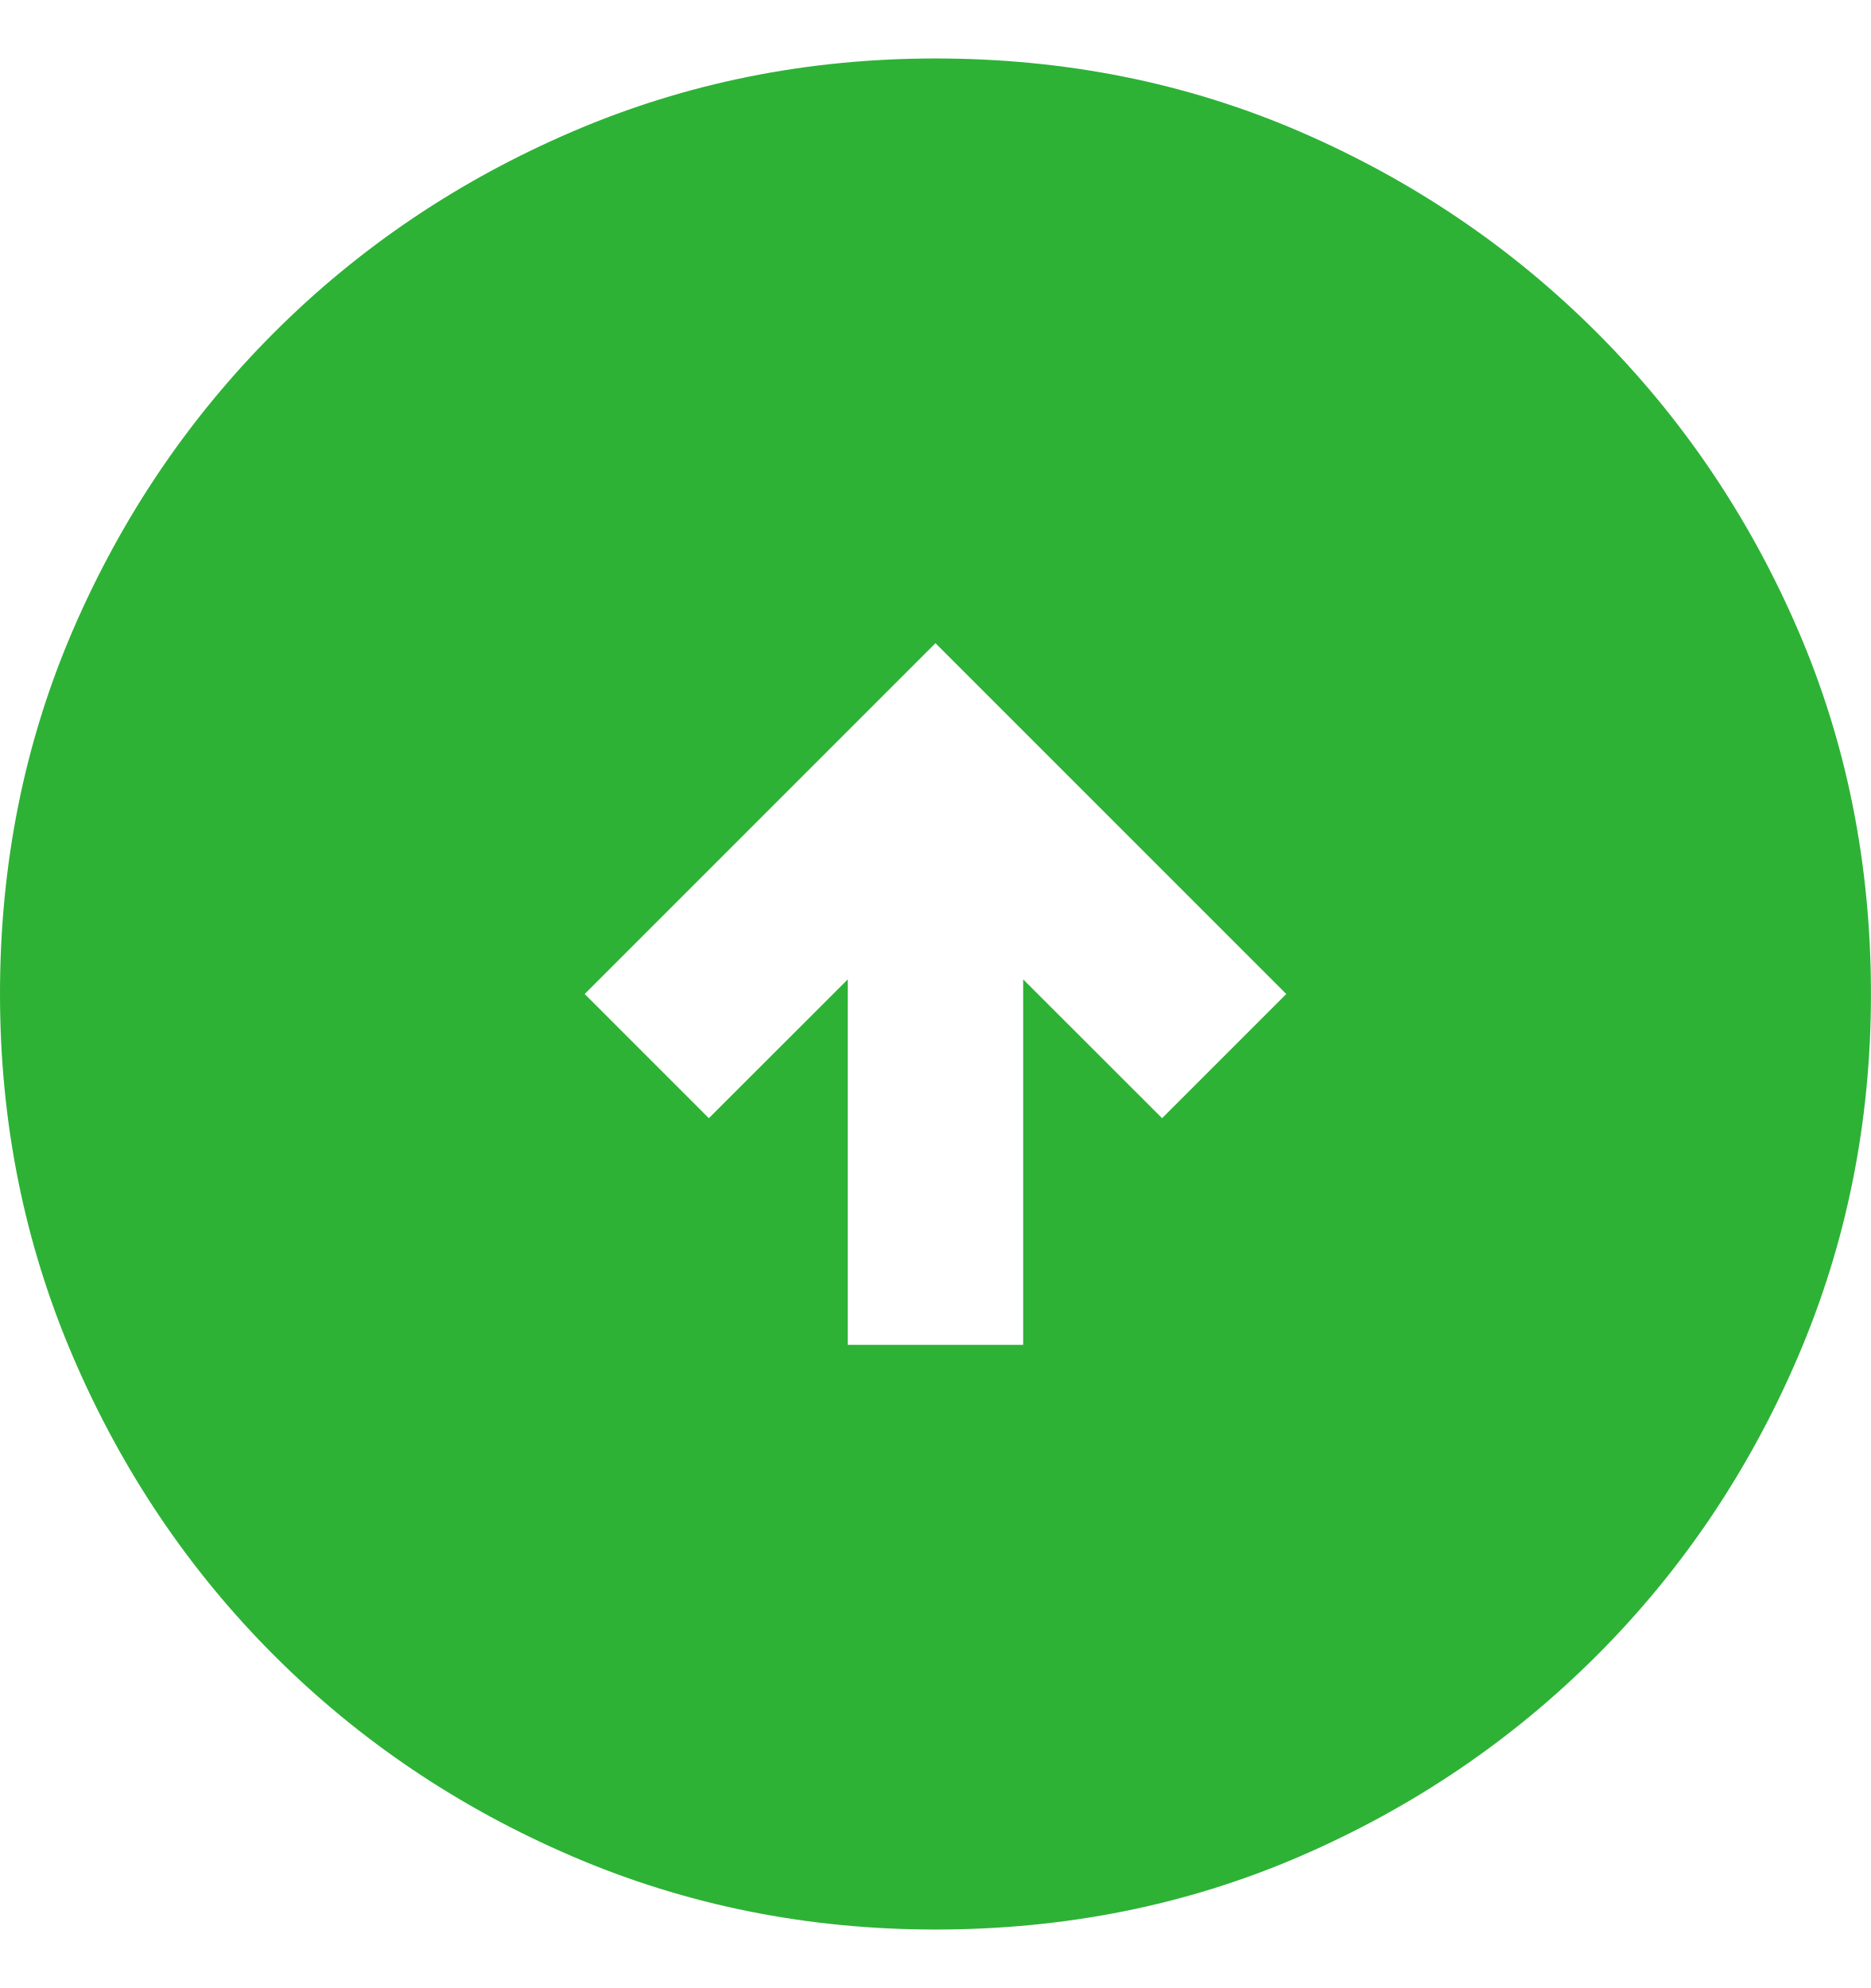
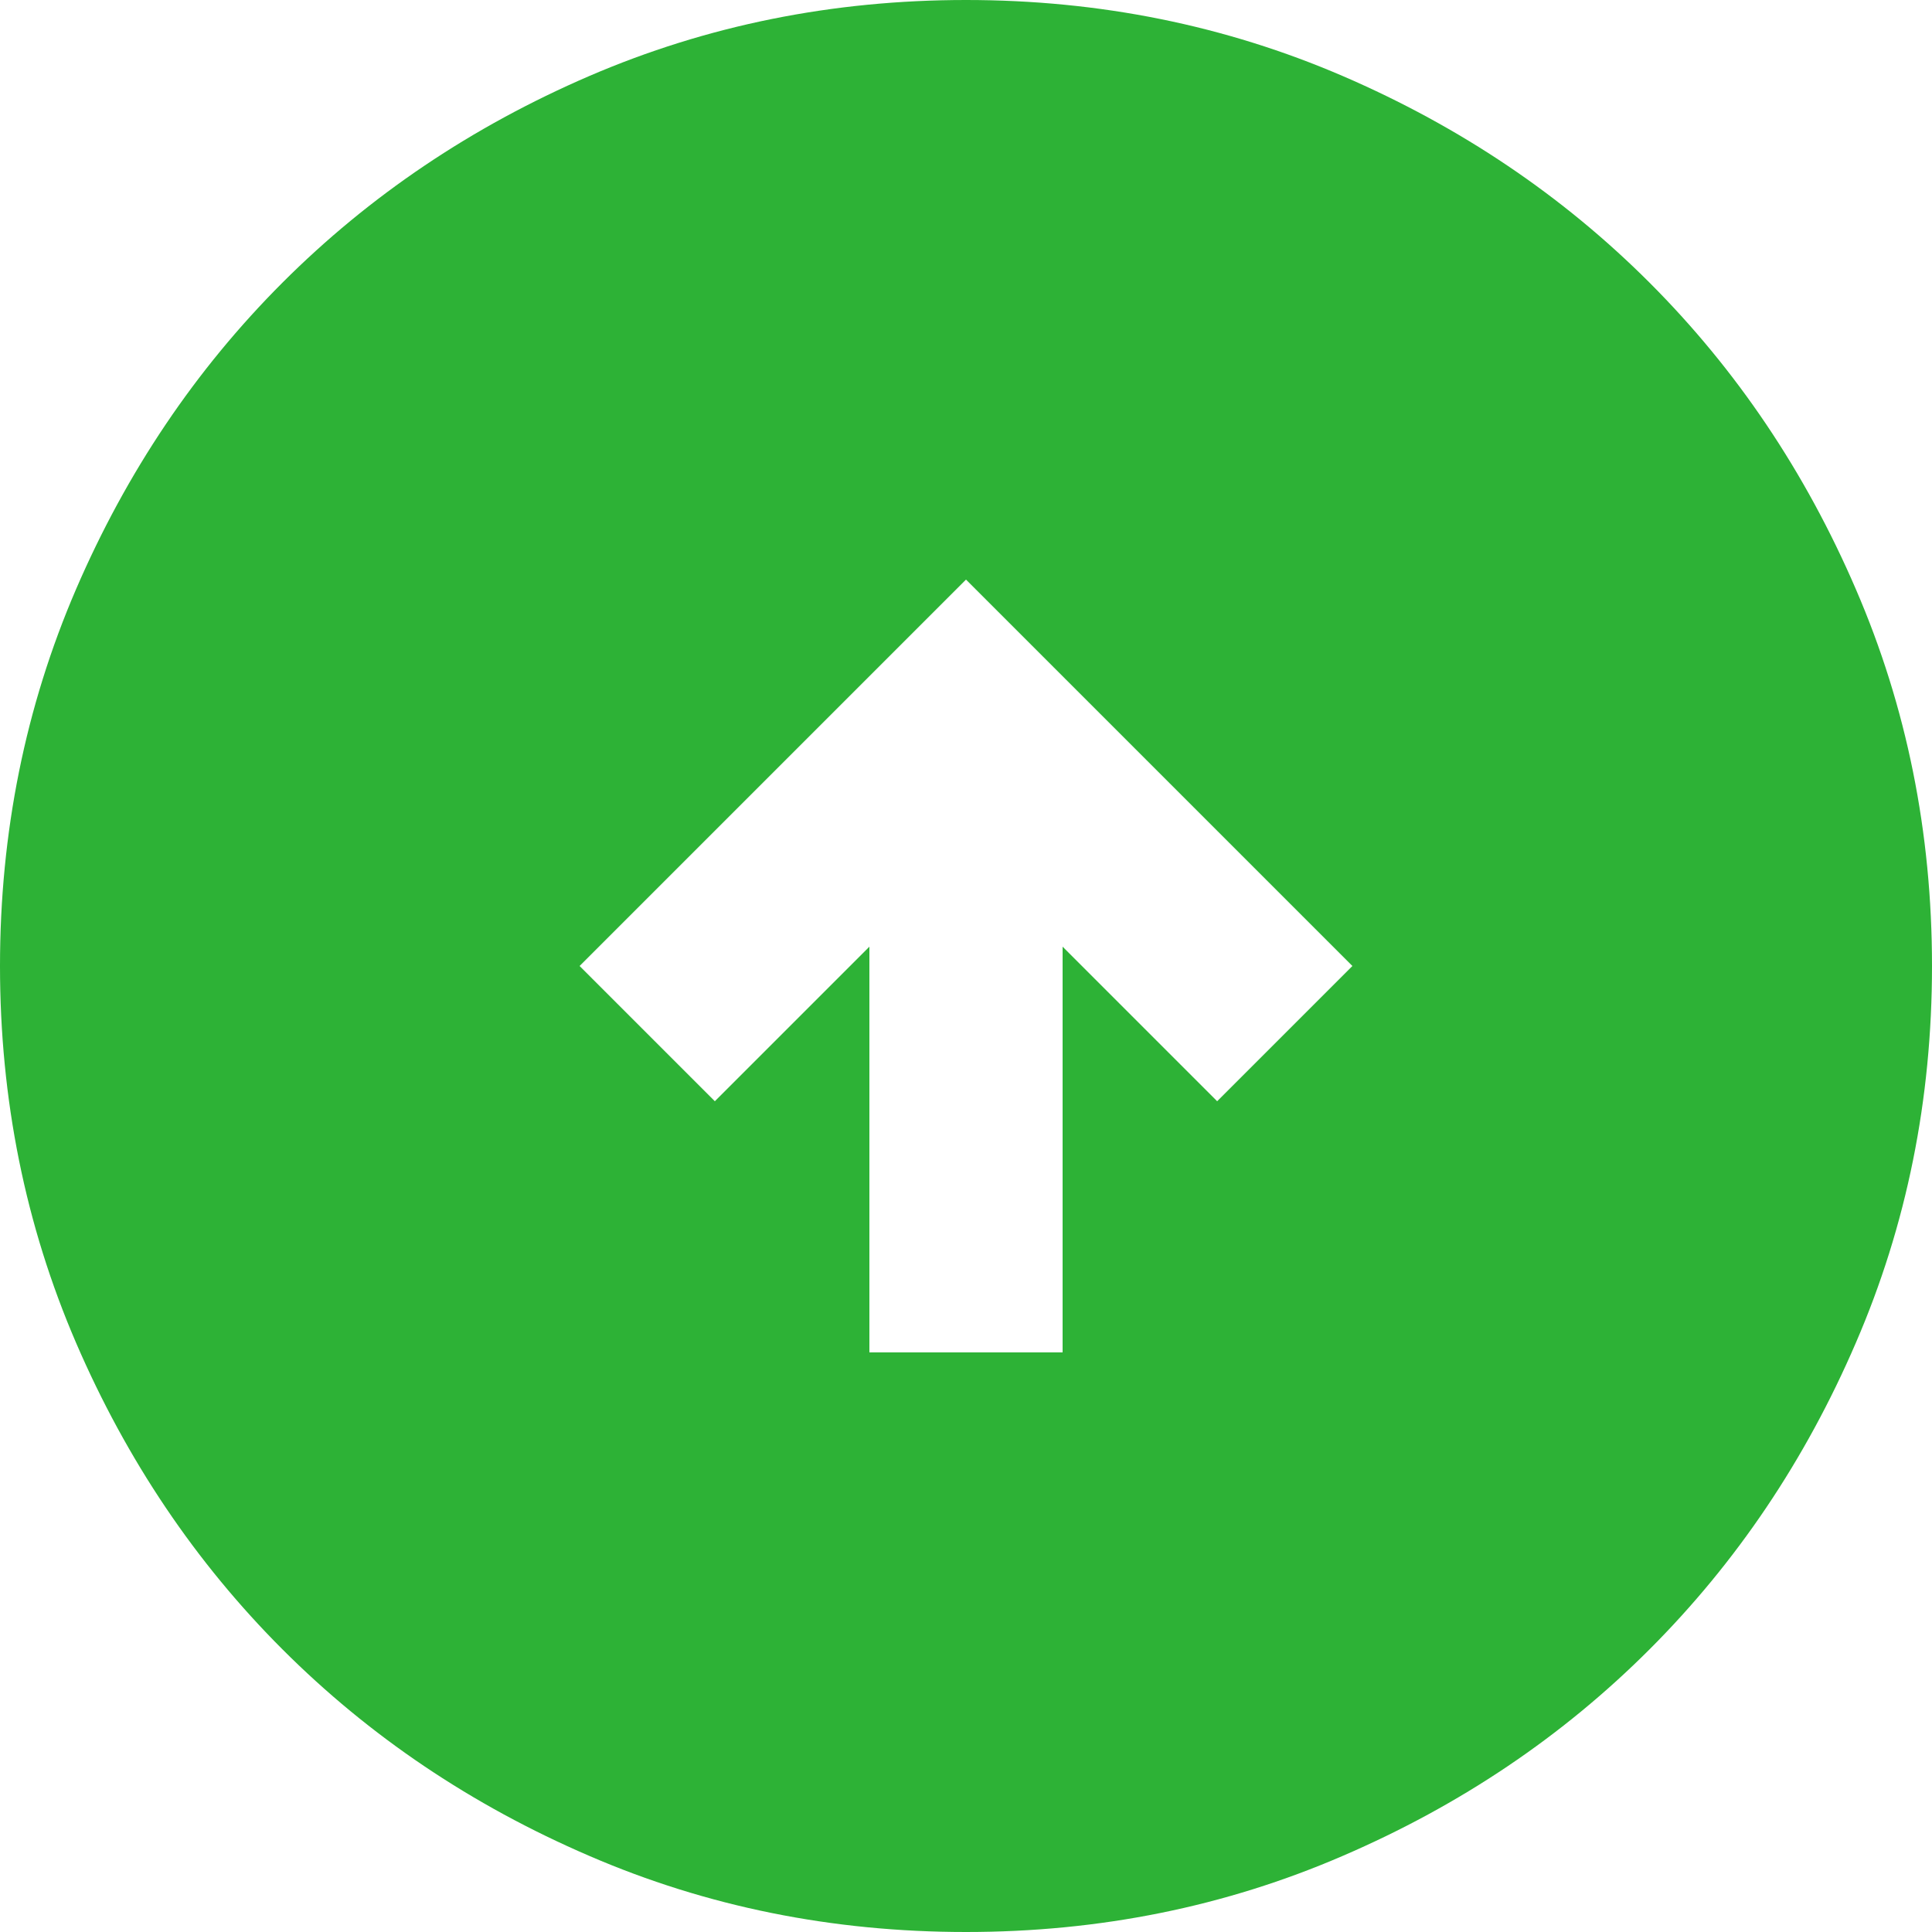
- <svg xmlns="http://www.w3.org/2000/svg" width="16" height="17" viewBox="0 0 16 17" fill="none">
-   <path d="M7.25 11.5H8.75V8.375L9.938 9.562L11 8.5L8 5.5L5 8.5L6.062 9.562L7.25 8.375V11.5ZM8 16.5C6.903 16.5 5.868 16.292 4.896 15.875C3.924 15.458 3.073 14.885 2.344 14.156C1.615 13.427 1.042 12.576 0.625 11.604C0.208 10.632 0 9.597 0 8.5C0 7.389 0.208 6.351 0.625 5.385C1.042 4.42 1.615 3.573 2.344 2.844C3.073 2.115 3.924 1.542 4.896 1.125C5.868 0.708 6.903 0.5 8 0.5C9.111 0.5 10.149 0.708 11.115 1.125C12.08 1.542 12.927 2.115 13.656 2.844C14.385 3.573 14.958 4.42 15.375 5.385C15.792 6.351 16 7.389 16 8.5C16 9.597 15.792 10.632 15.375 11.604C14.958 12.576 14.385 13.427 13.656 14.156C12.927 14.885 12.08 15.458 11.115 15.875C10.149 16.292 9.111 16.5 8 16.5Z" fill="#2DB236" />
+ <svg xmlns="http://www.w3.org/2000/svg" width="20" height="20" viewBox="0 0 20 20" fill="none">
+   <path d="M9 14H11V9.8L12.6 11.4L14 10L10 6L6 10L7.4 11.4L9 9.8V14ZM10 20C8.617 20 7.317 19.738 6.1 19.212C4.883 18.688 3.825 17.975 2.925 17.075C2.025 16.175 1.312 15.117 0.787 13.9C0.263 12.683 0 11.383 0 10C0 8.617 0.263 7.317 0.787 6.1C1.312 4.883 2.025 3.825 2.925 2.925C3.825 2.025 4.883 1.312 6.1 0.787C7.317 0.263 8.617 0 10 0C11.383 0 12.683 0.263 13.9 0.787C15.117 1.312 16.175 2.025 17.075 2.925C17.975 3.825 18.688 4.883 19.212 6.1C19.738 7.317 20 8.617 20 10C20 11.383 19.738 12.683 19.212 13.9C18.688 15.117 17.975 16.175 17.075 17.075C16.175 17.975 15.117 18.688 13.9 19.212C12.683 19.738 11.383 20 10 20Z" fill="#2DB236" />
</svg>
